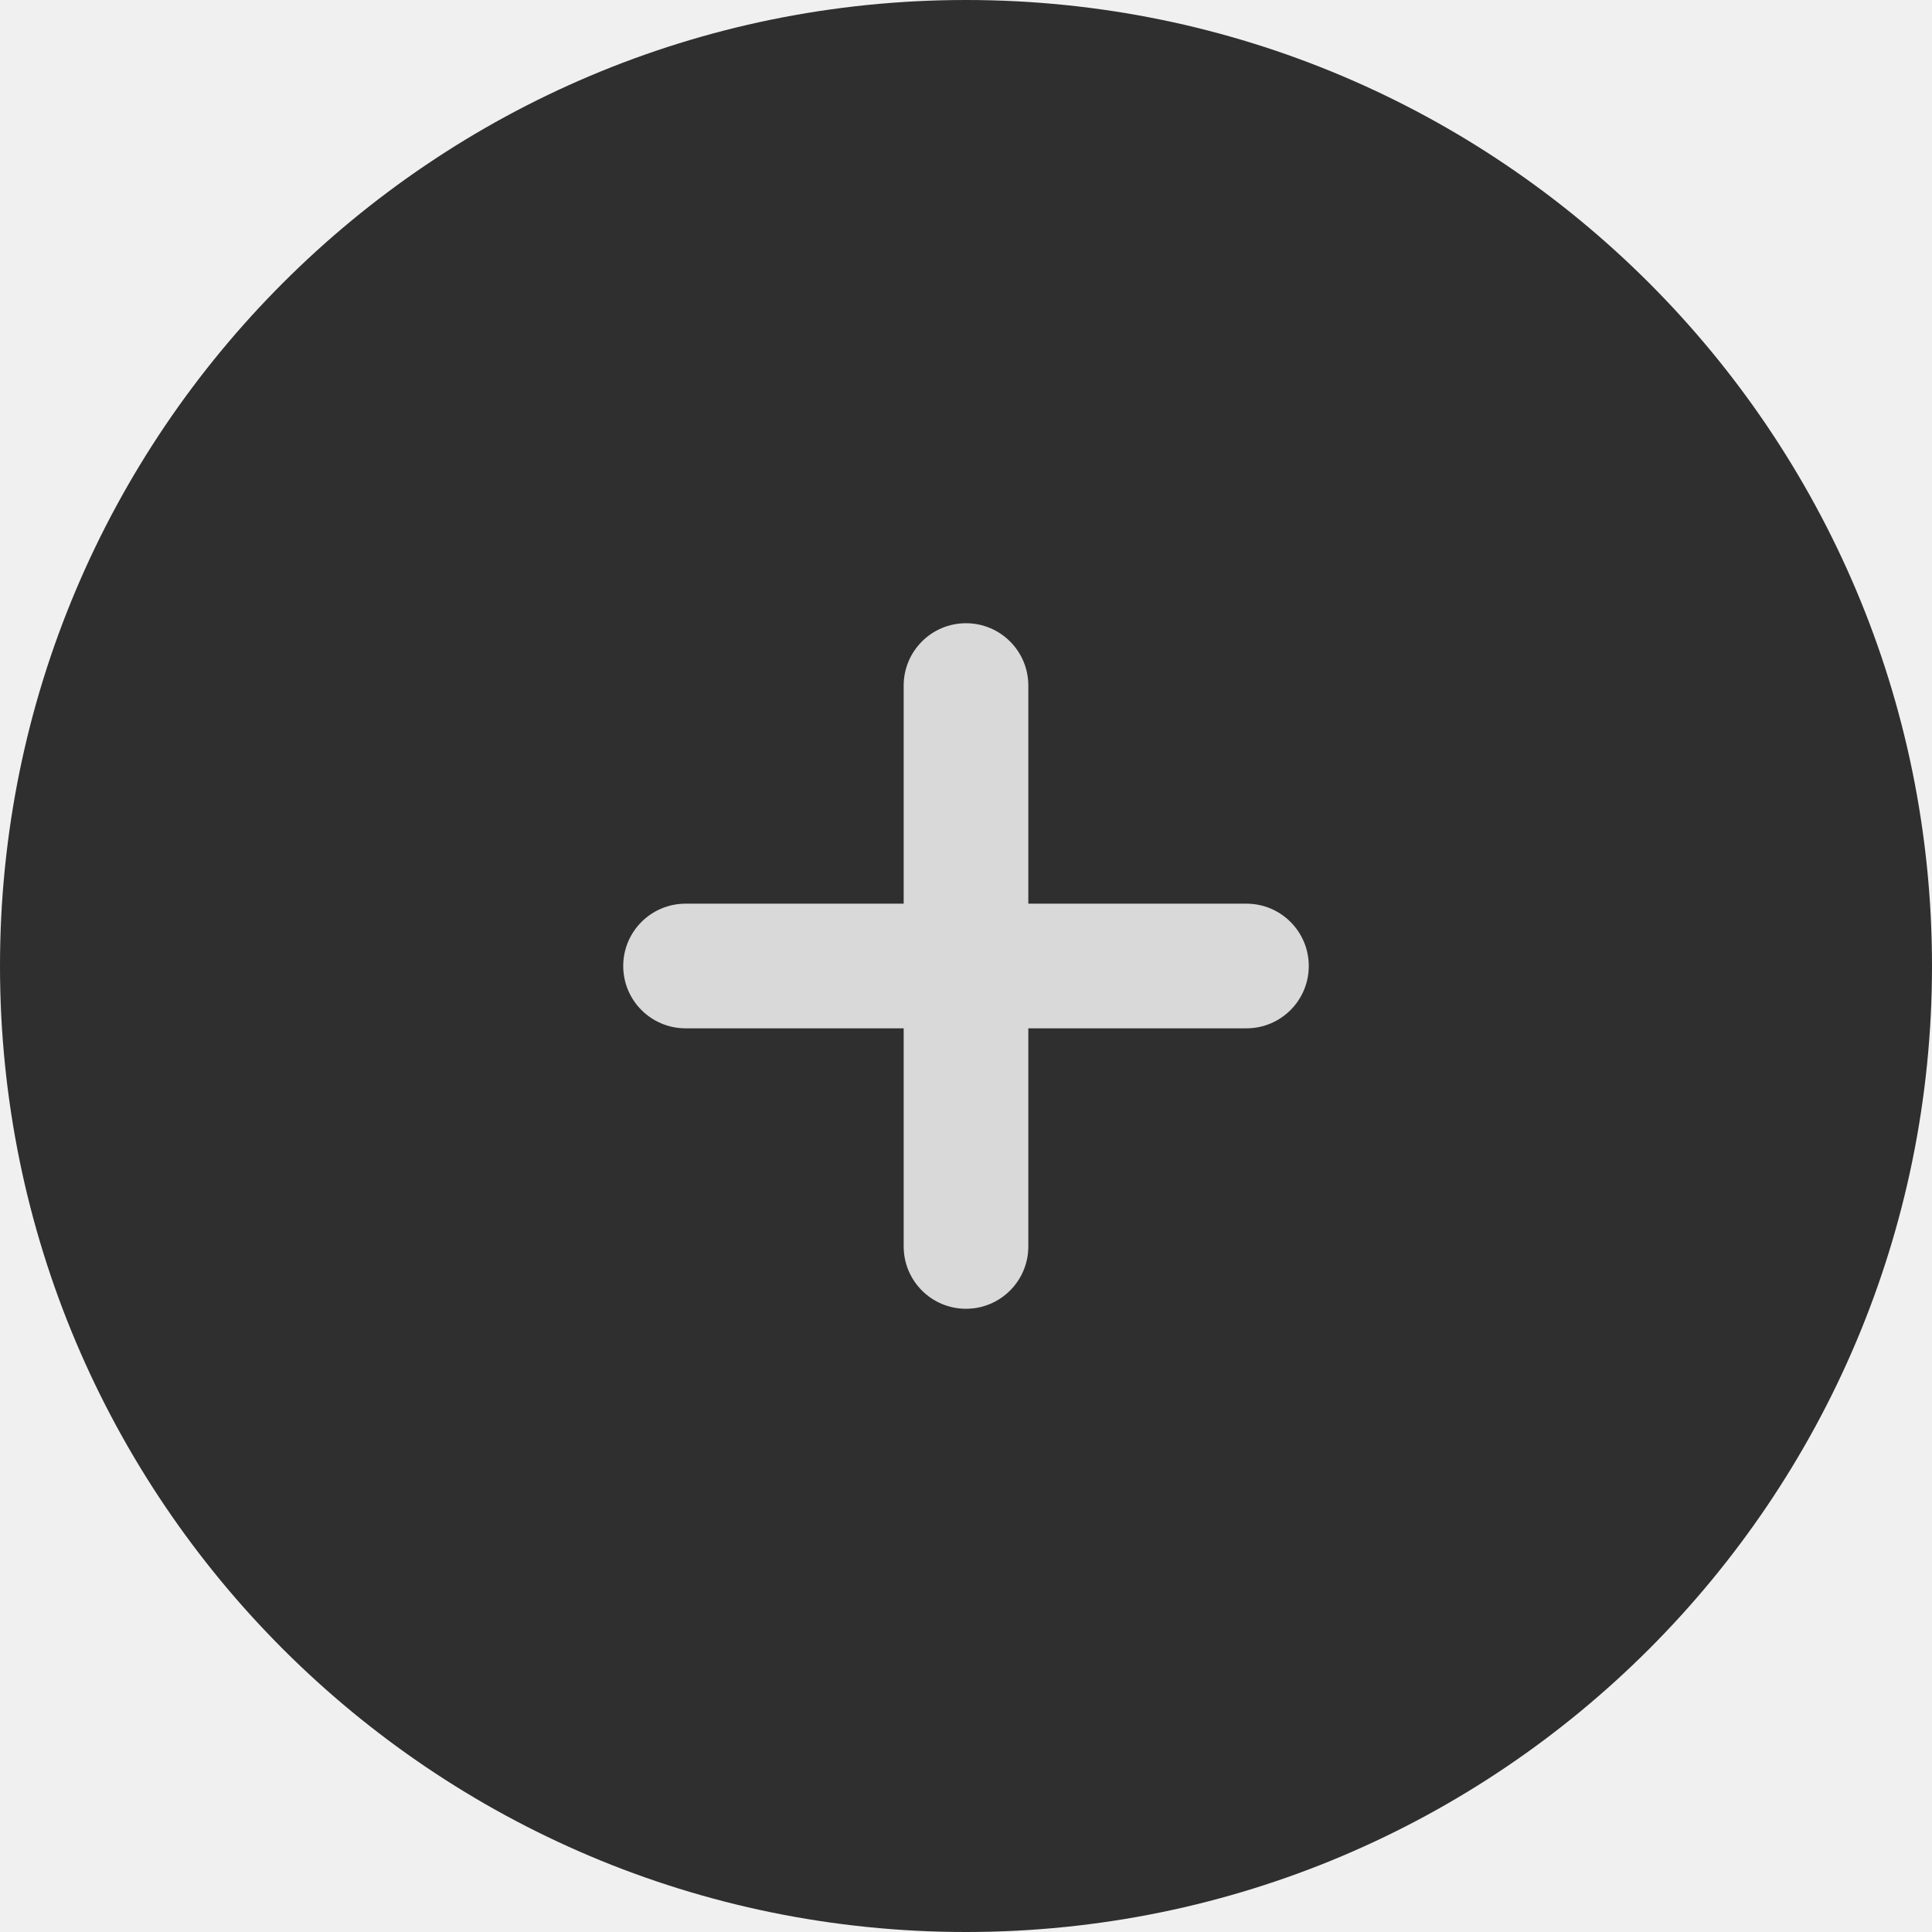
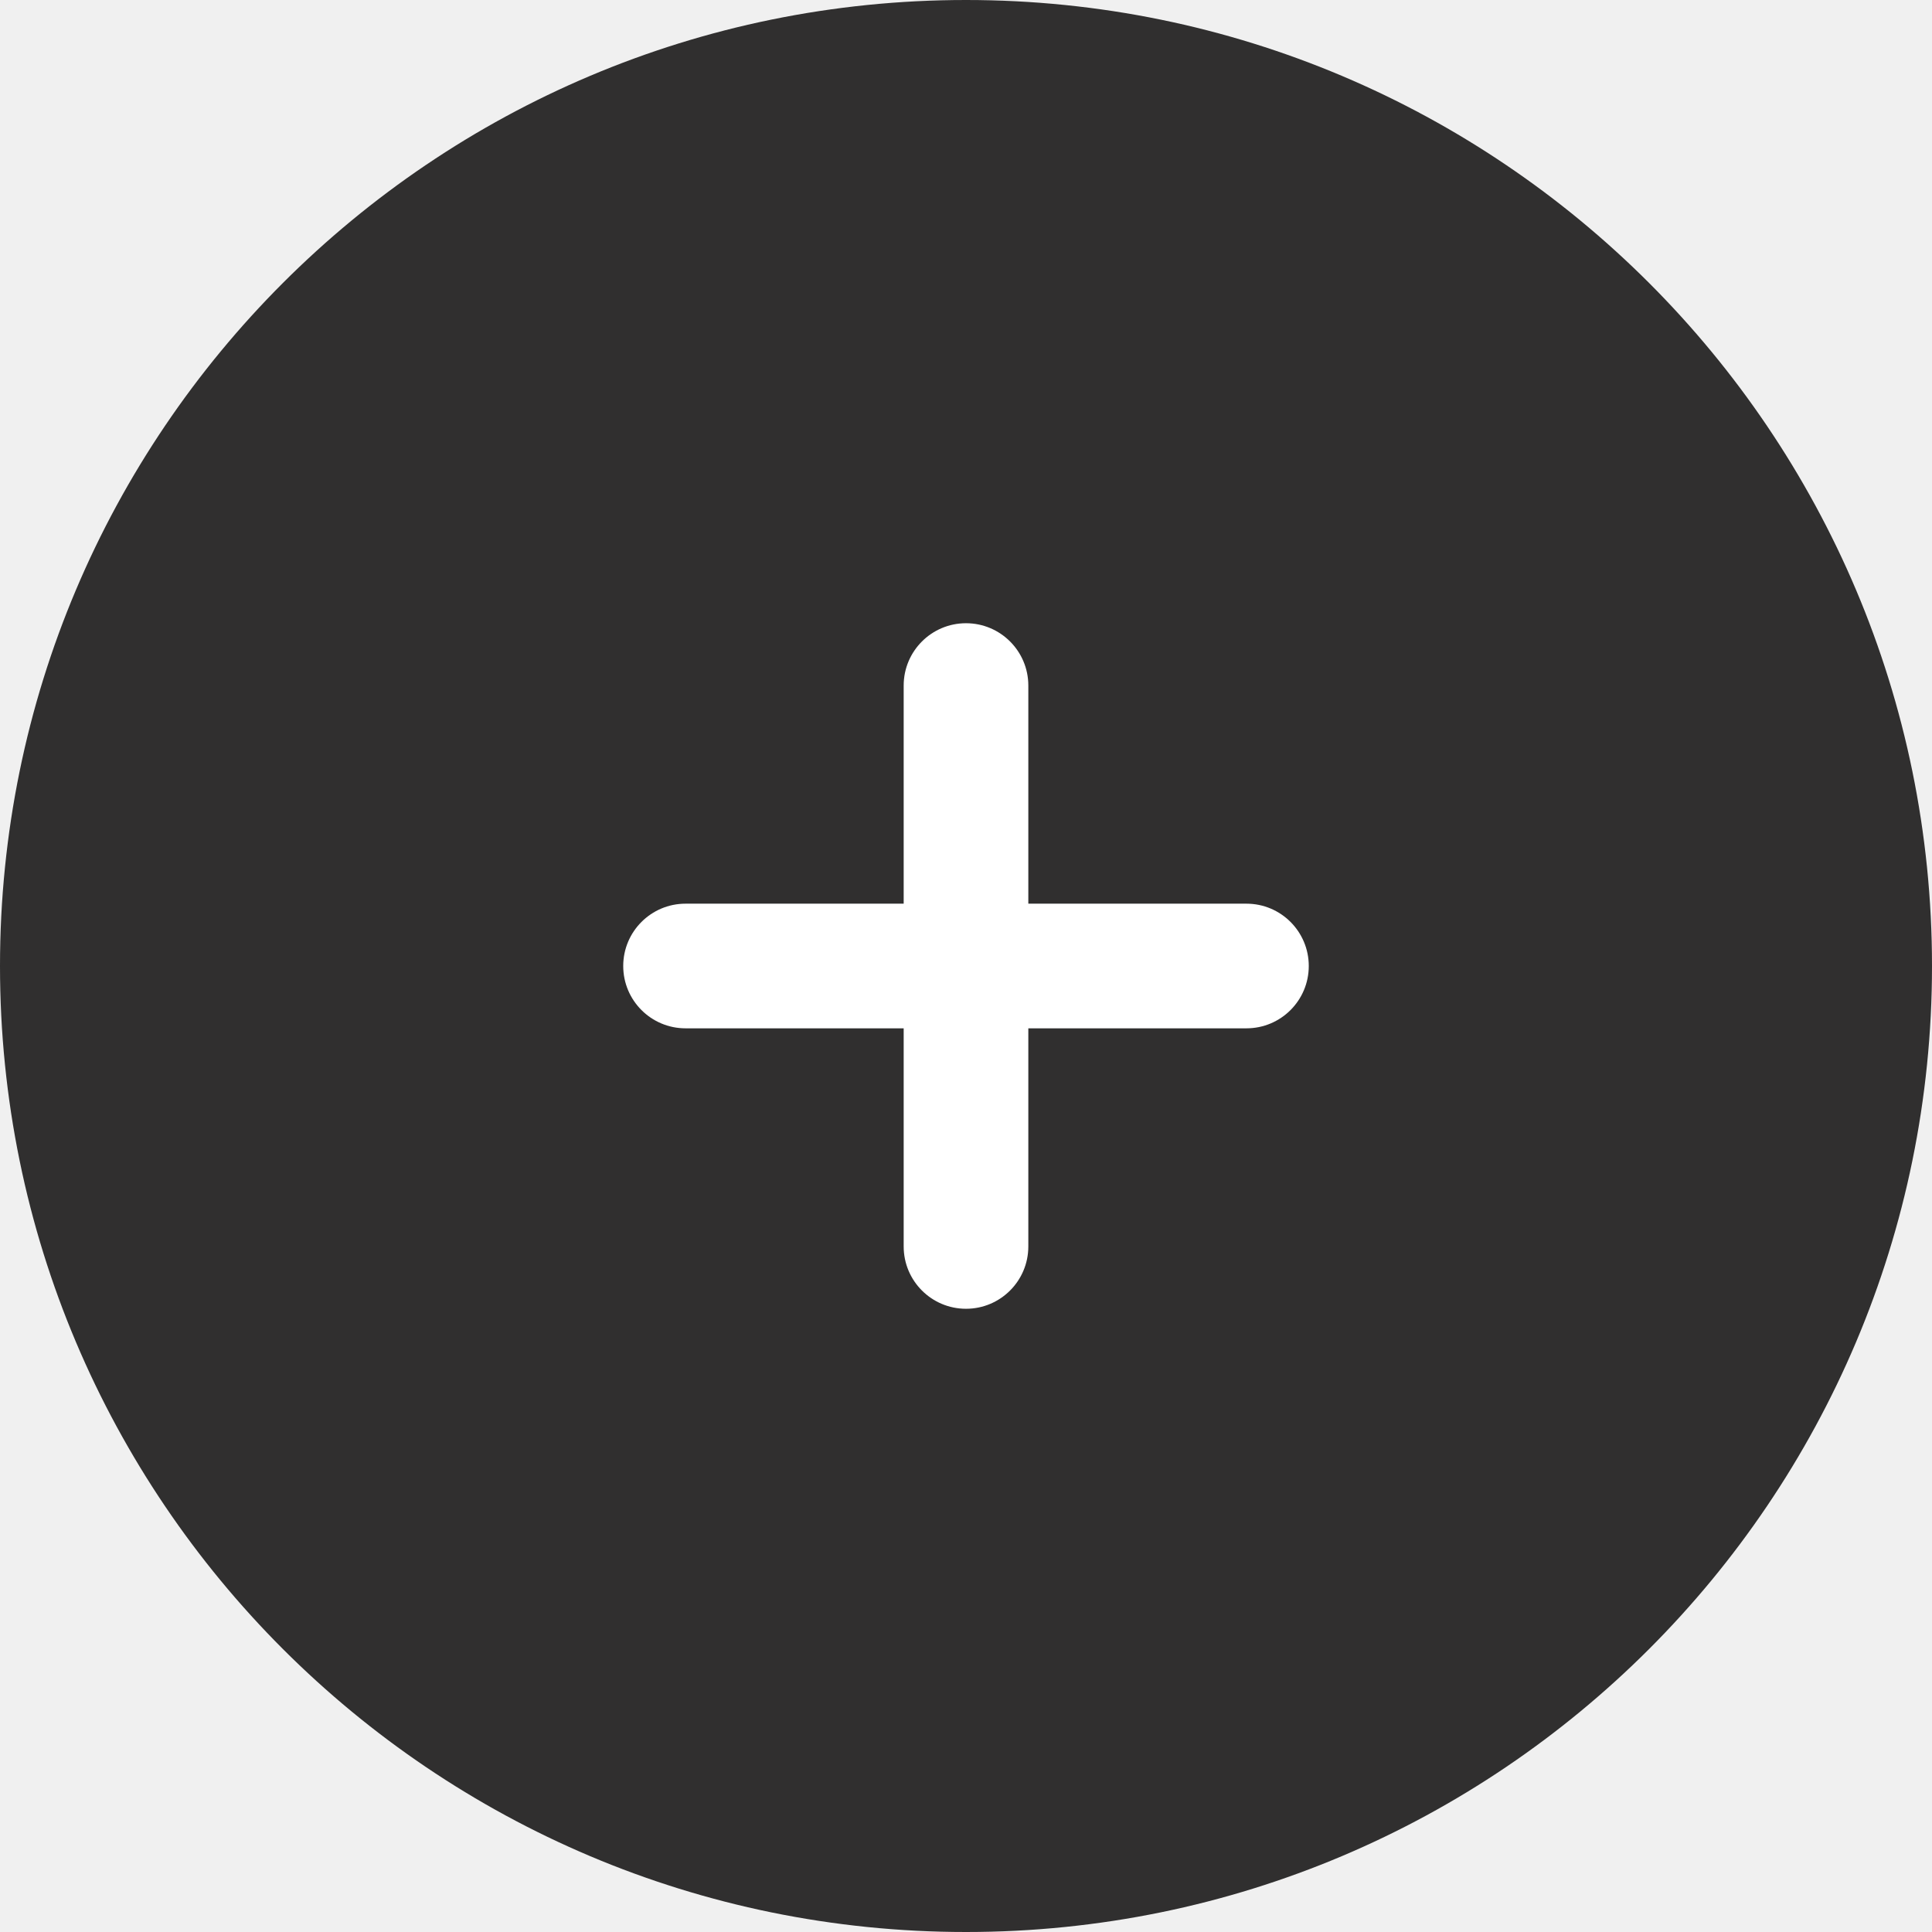
<svg xmlns="http://www.w3.org/2000/svg" width="62" height="62" viewBox="0 0 62 62" fill="none">
  <circle cx="31" cy="31" r="31" fill="#302F2F" />
-   <rect x="29" y="20" width="4" height="22" rx="2" fill="#D9D9D9" />
-   <rect x="42" y="29" width="4" height="22" rx="2" transform="rotate(90 42 29)" fill="#D9D9D9" />
+   <rect x="29" y="20" width="4" height="22" rx="2" fill="white" />
+   <rect x="42" y="29" width="4" height="22" rx="2" transform="rotate(90 42 29)" fill="white" />
</svg>
